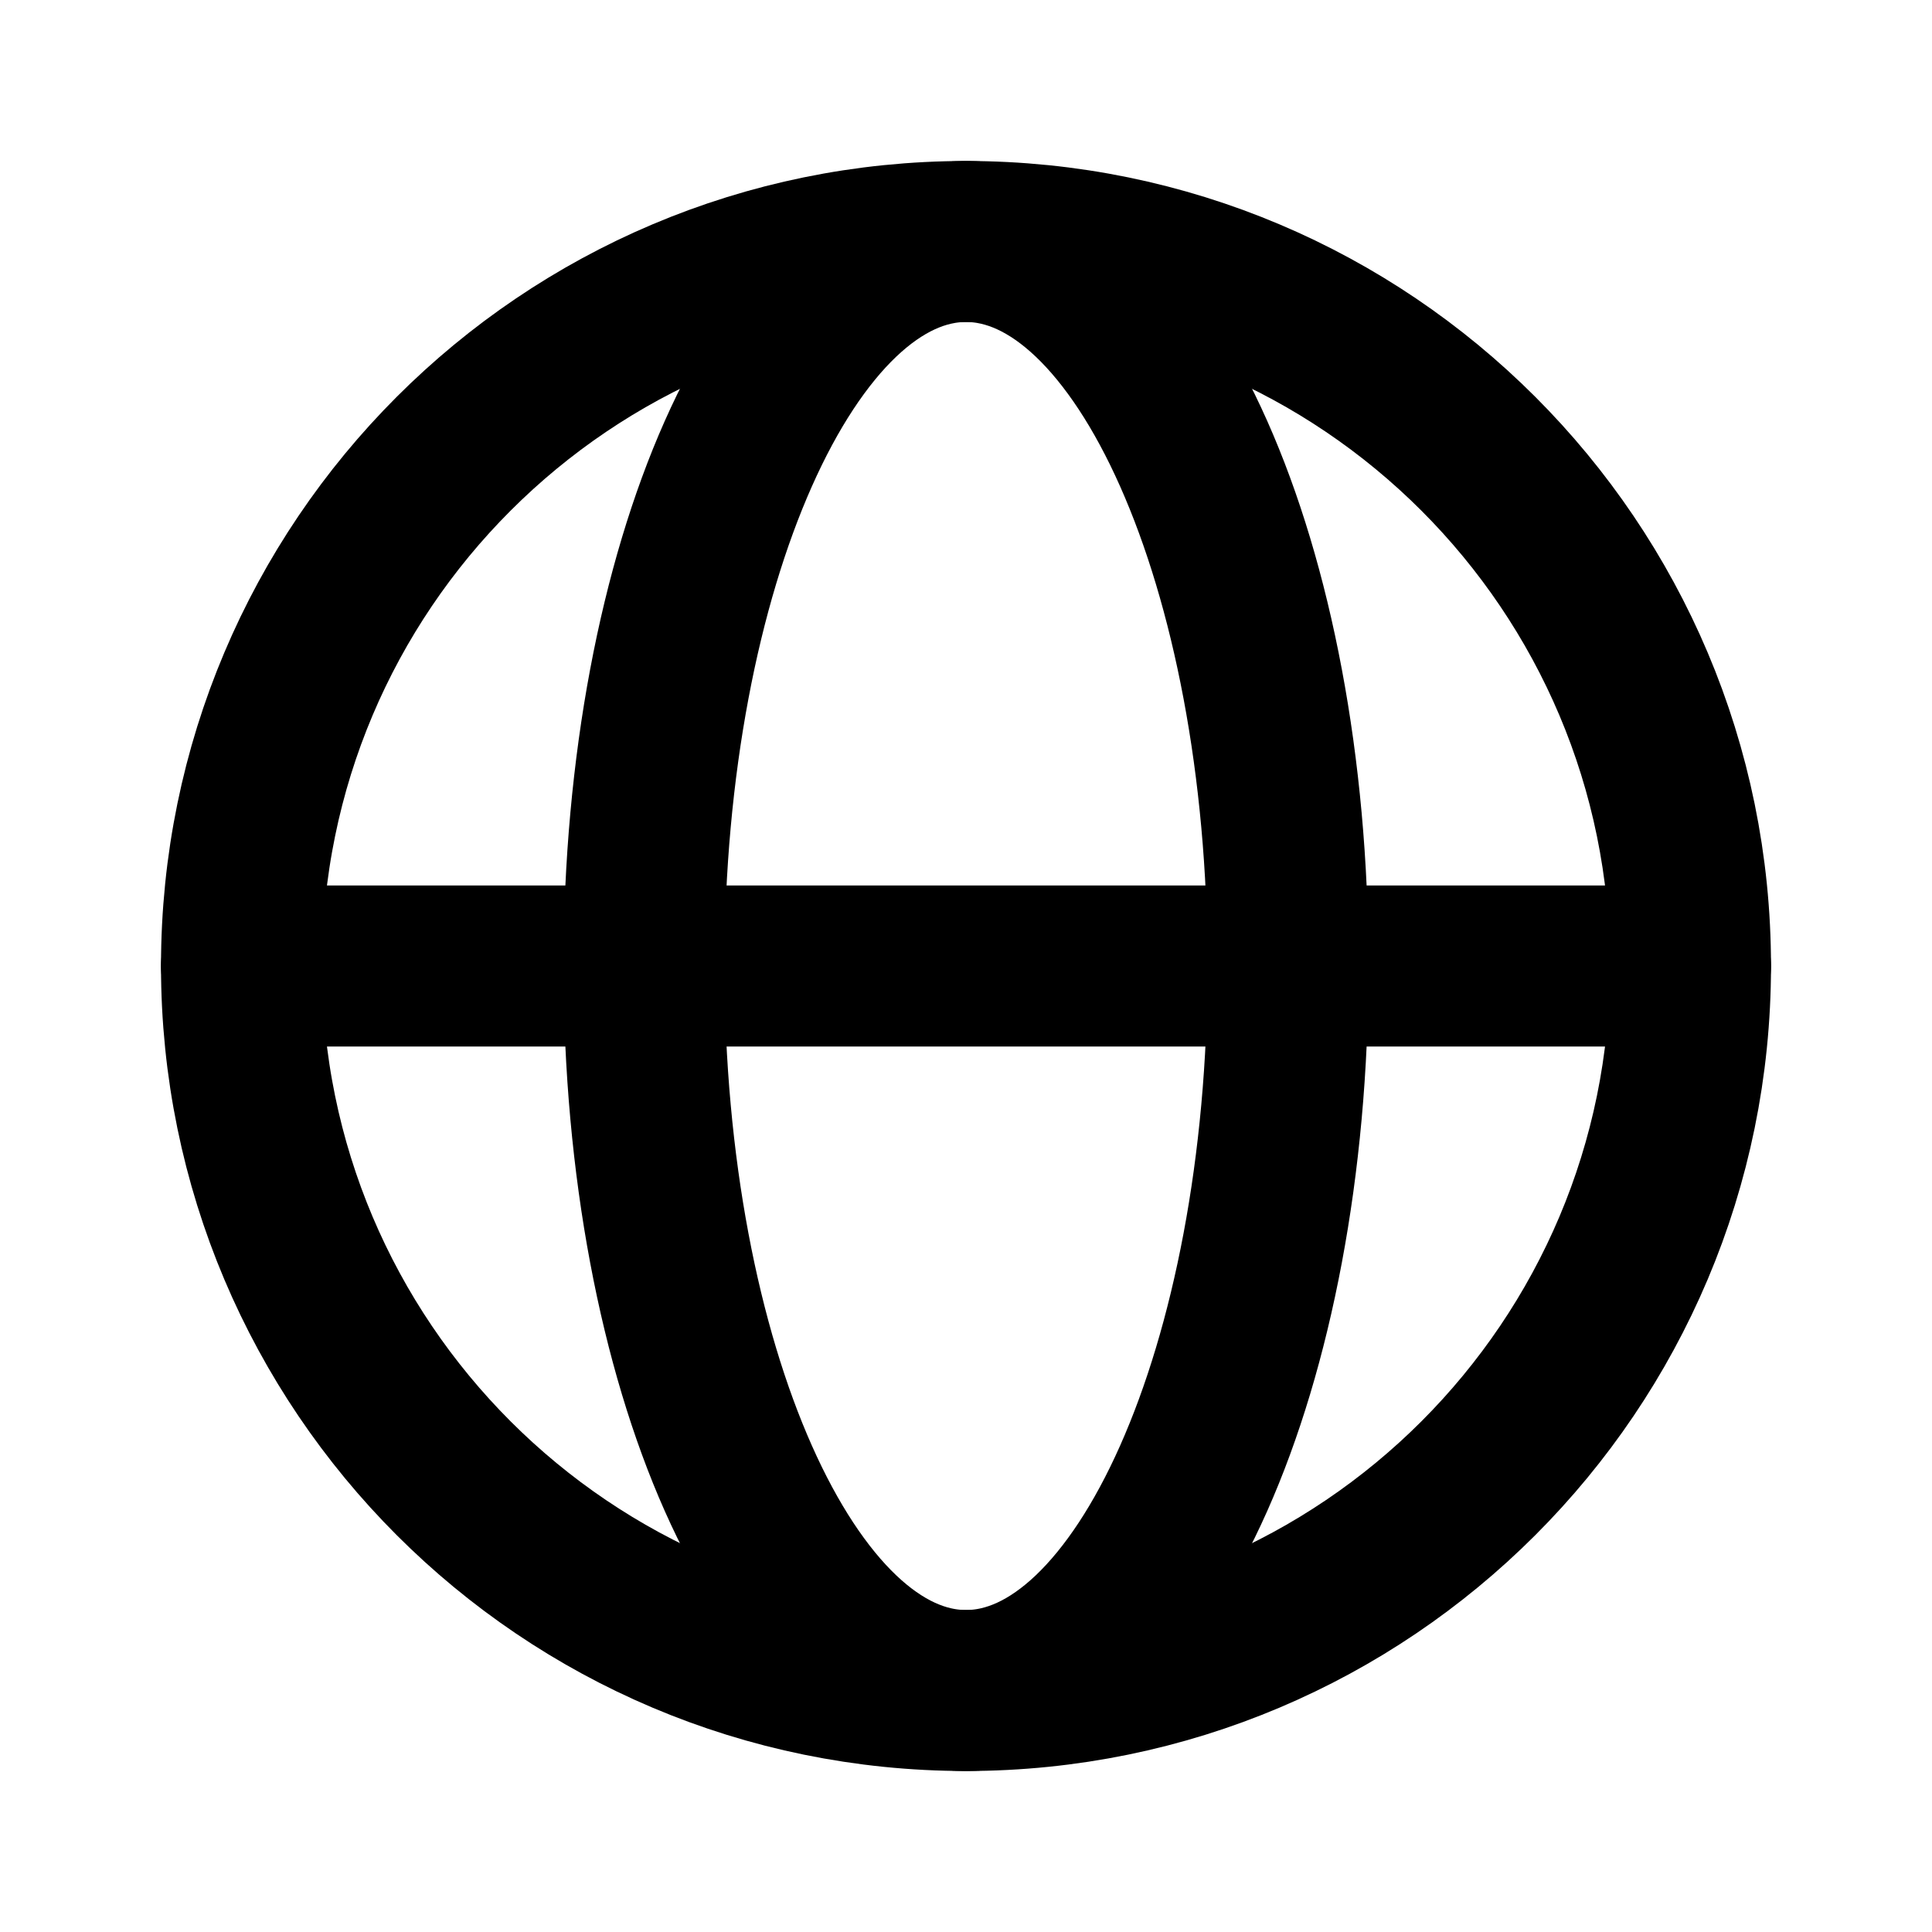
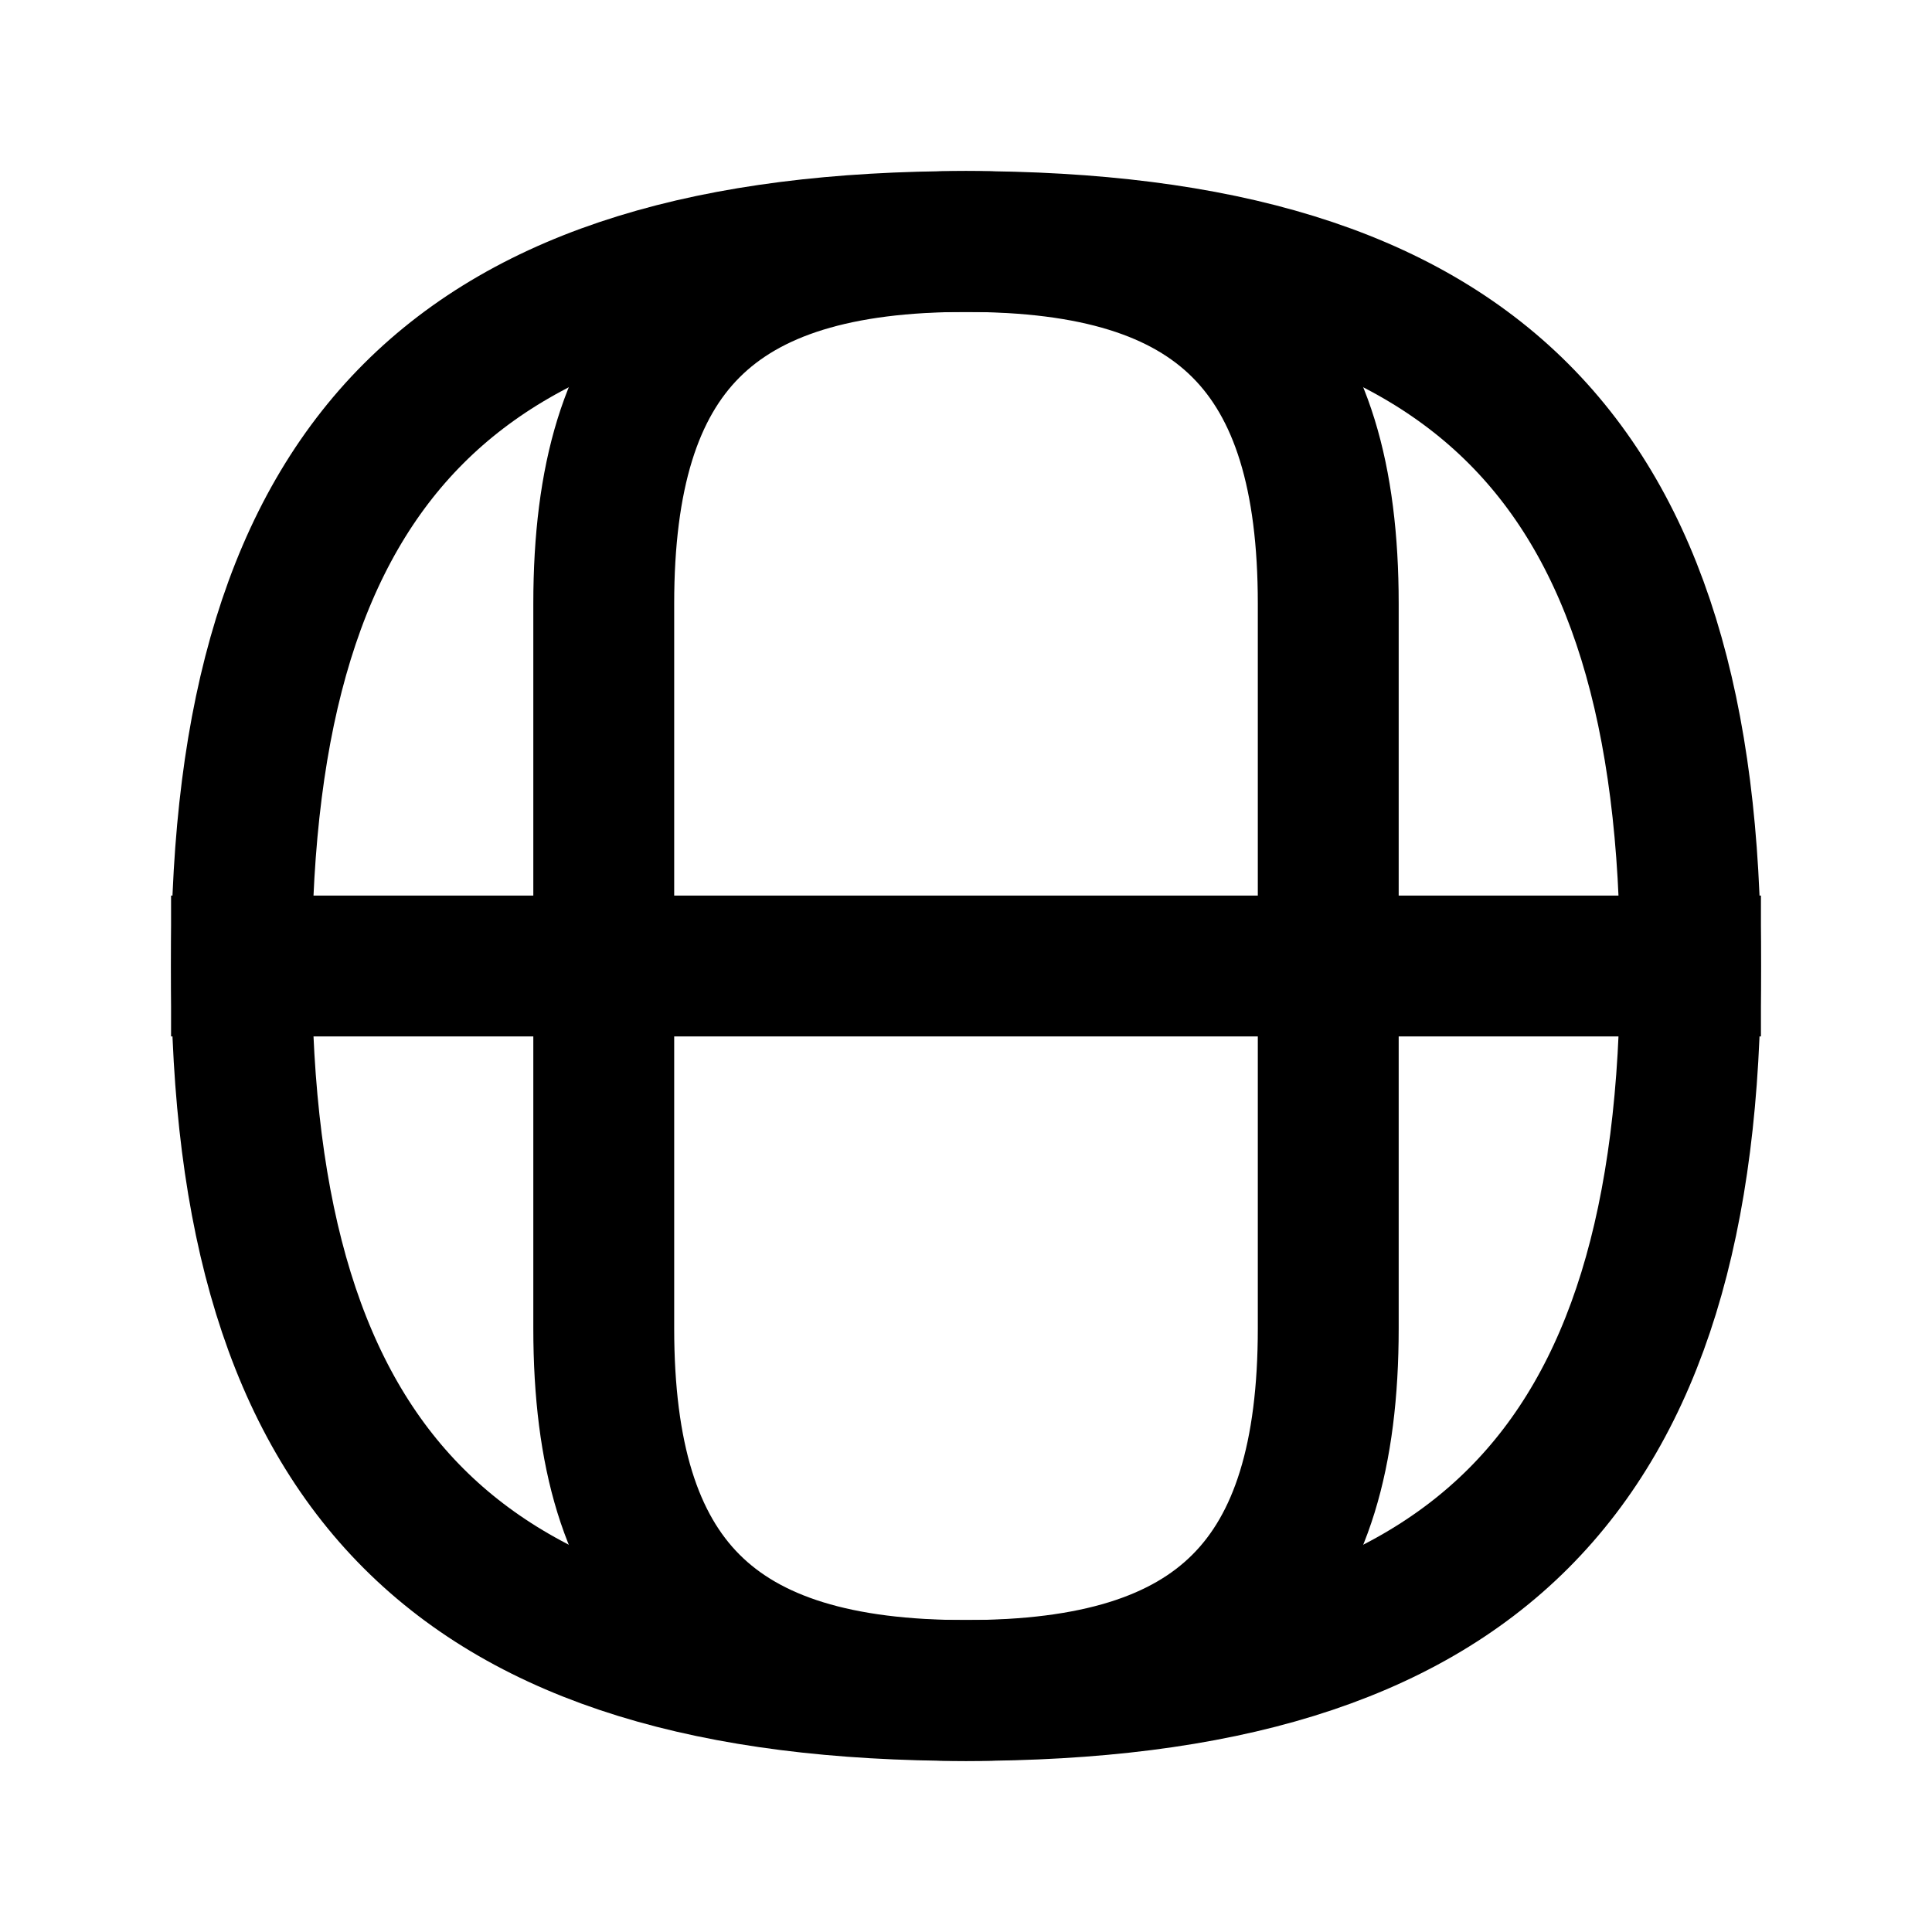
- <svg xmlns="http://www.w3.org/2000/svg" width="24" height="24" viewBox="0 0 24 24" fill="none" stroke="currentColor" stroke-width="2" stroke-linecap="round" stroke-linejoin="round">
-   <circle cx="12" cy="12" r="9" />
-   <ellipse cx="12" cy="12" rx="4" ry="9" />
-   <path d="M3 12h18" />
+ <svg xmlns="http://www.w3.org/2000/svg" width="24" height="24" viewBox="0 0 24 24" fill="none" stroke="currentColor" stroke-width="1.75" stroke-linecap="square" stroke-linejoin="round">
+   <path d="M12 3L12 3C18.3 3 21 5.7 21 12L21 12C21 18.3 18.3 21 12 21L12 21C5.7 21 3 18.3 3 12L3 12C3 5.7 5.7 3 12 3Z" />
+   <path d="M12 3L12 3C15.15 3 16.5 4.35 16.5 7.5L16.5 16.5C16.5 19.65 15.15 21 12 21L12 21C8.85 21 7.5 19.65 7.5 16.5L7.5 7.5C7.5 4.35 8.85 3 12 3Z" />
+   <path d="M3 12L21 12" />
</svg>
